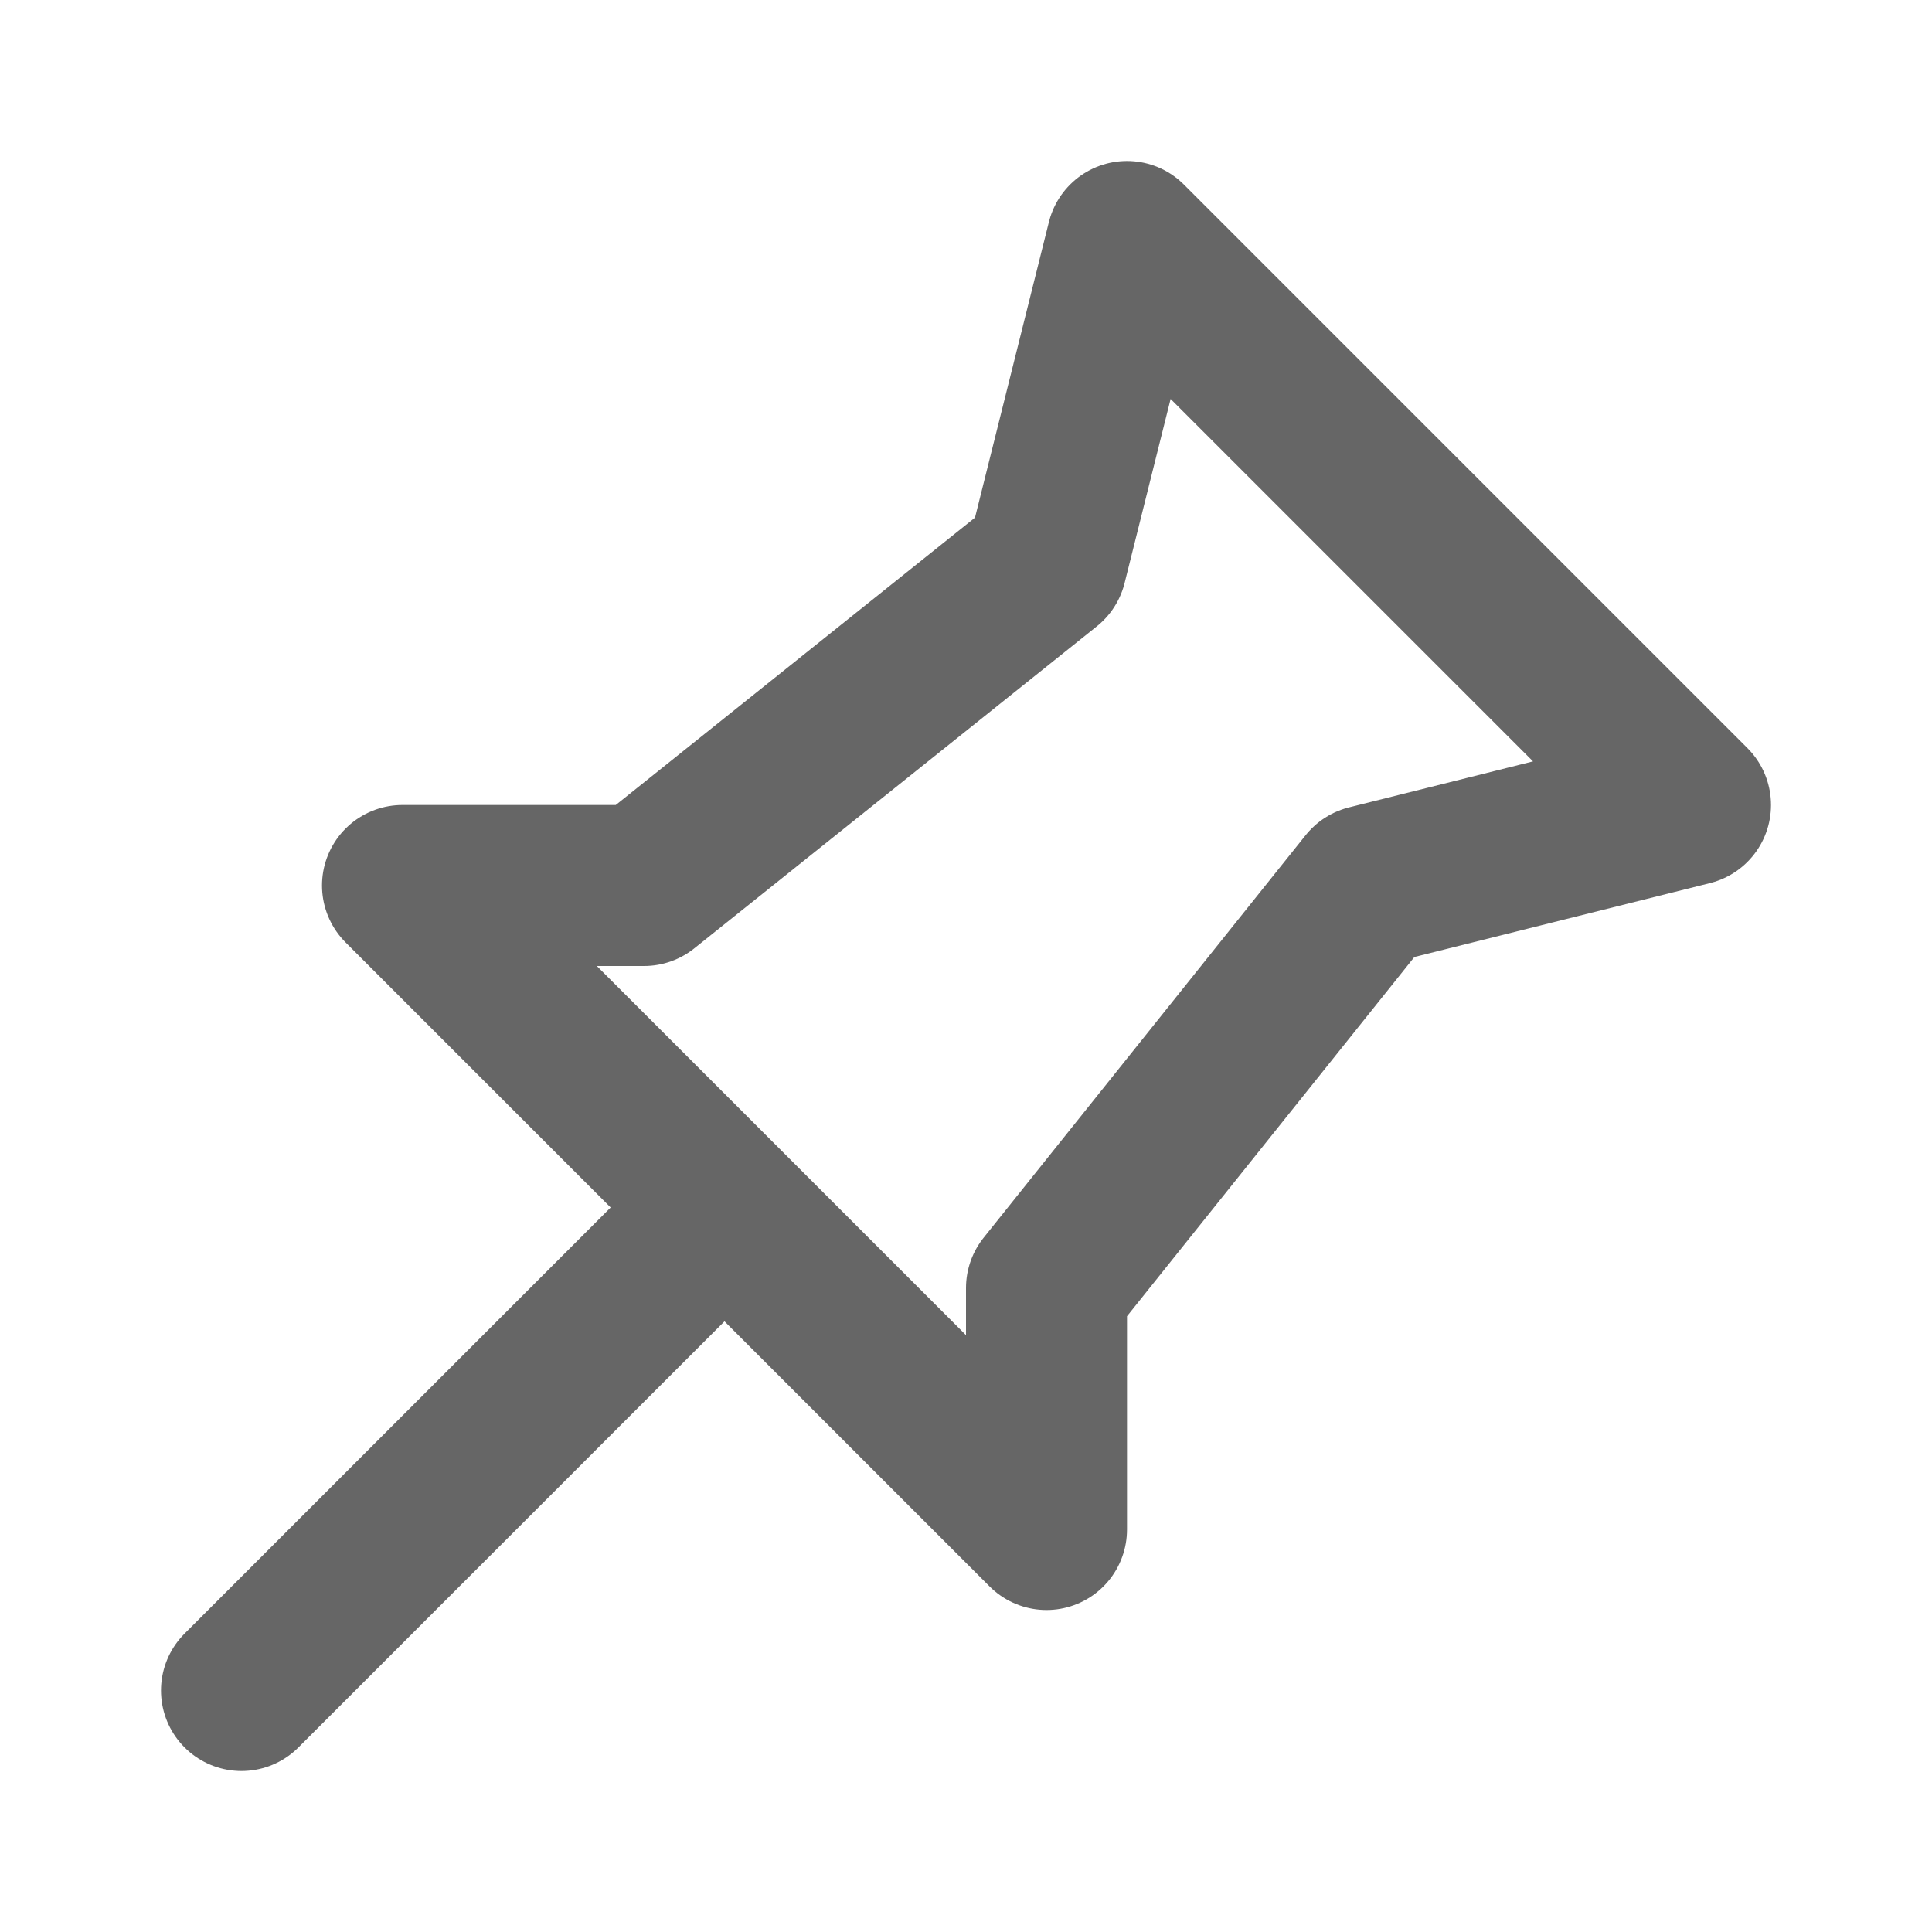
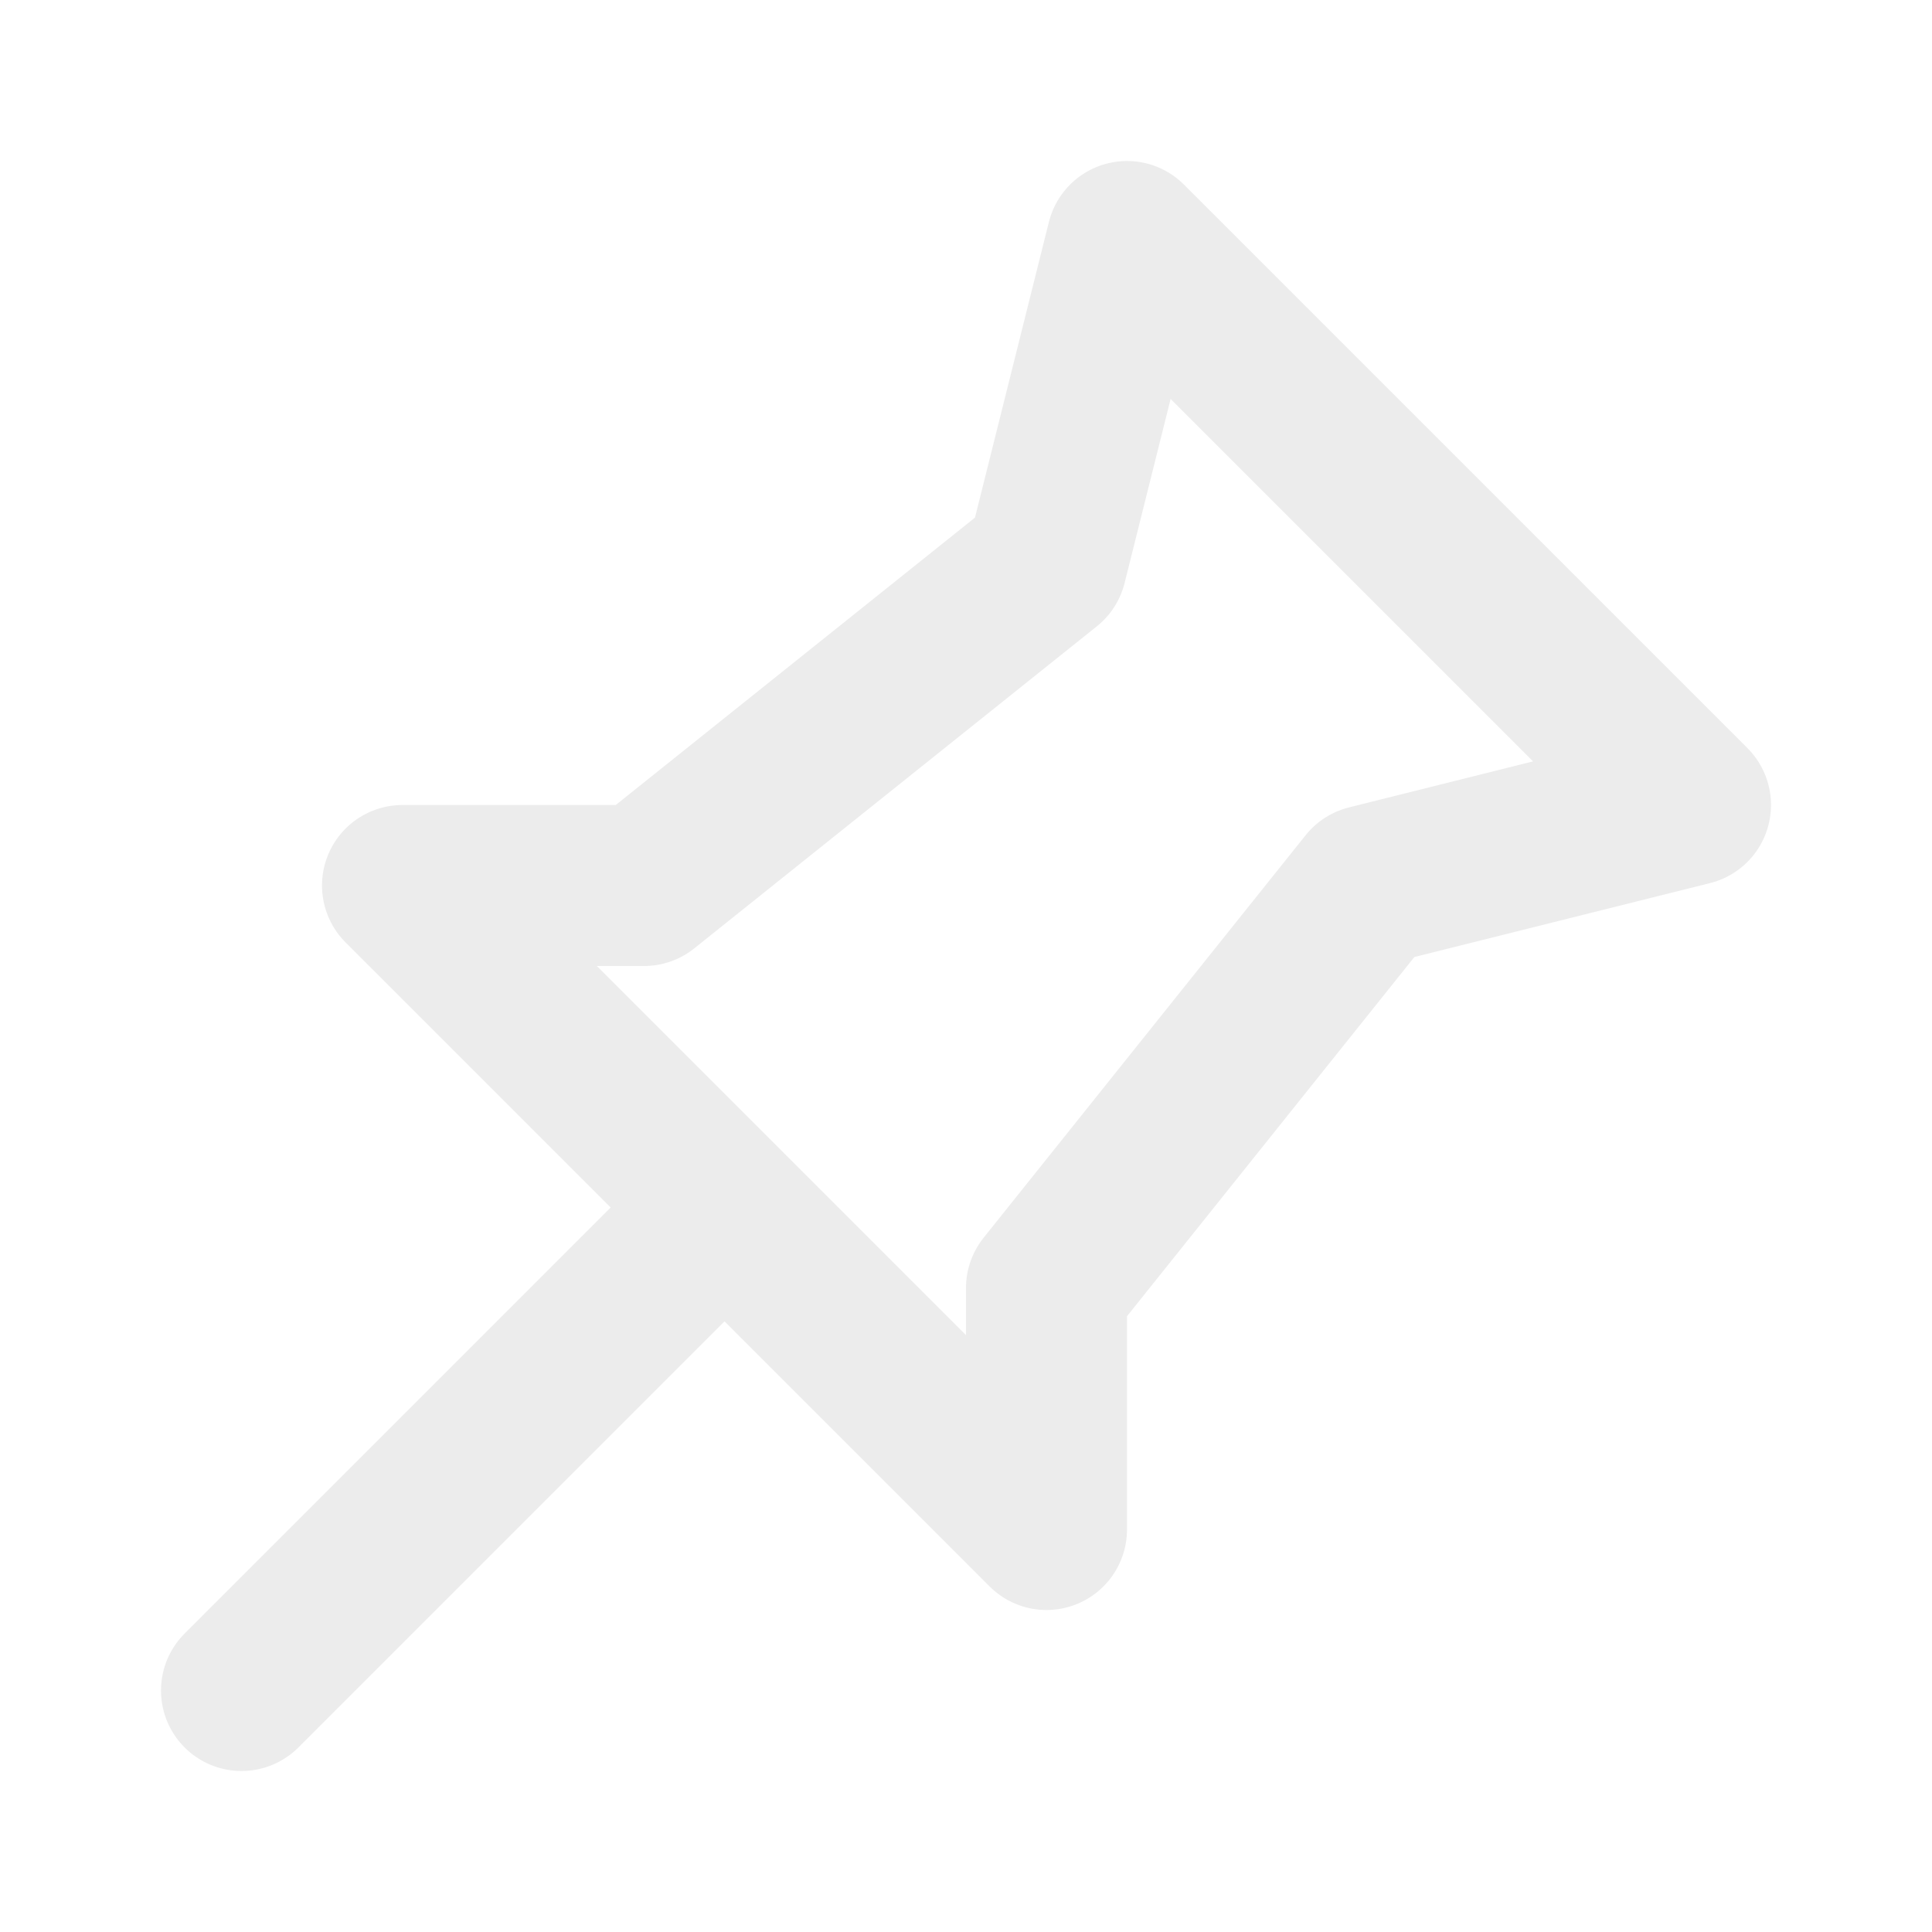
- <svg xmlns="http://www.w3.org/2000/svg" viewBox="0 0 24 24" fill="none" stroke="#666666" stroke-width="2" stroke-linecap="round" stroke-linejoin="round">
+ <svg xmlns="http://www.w3.org/2000/svg" viewBox="0 0 24 24" fill="none" stroke="#ECECEC" stroke-width="2" stroke-linecap="round" stroke-linejoin="round">
  <path d="m14 3 7 7-4 1-4 5v3l-8-8h3l5-4 1-4ZM9 15l-6 6" />
</svg>
